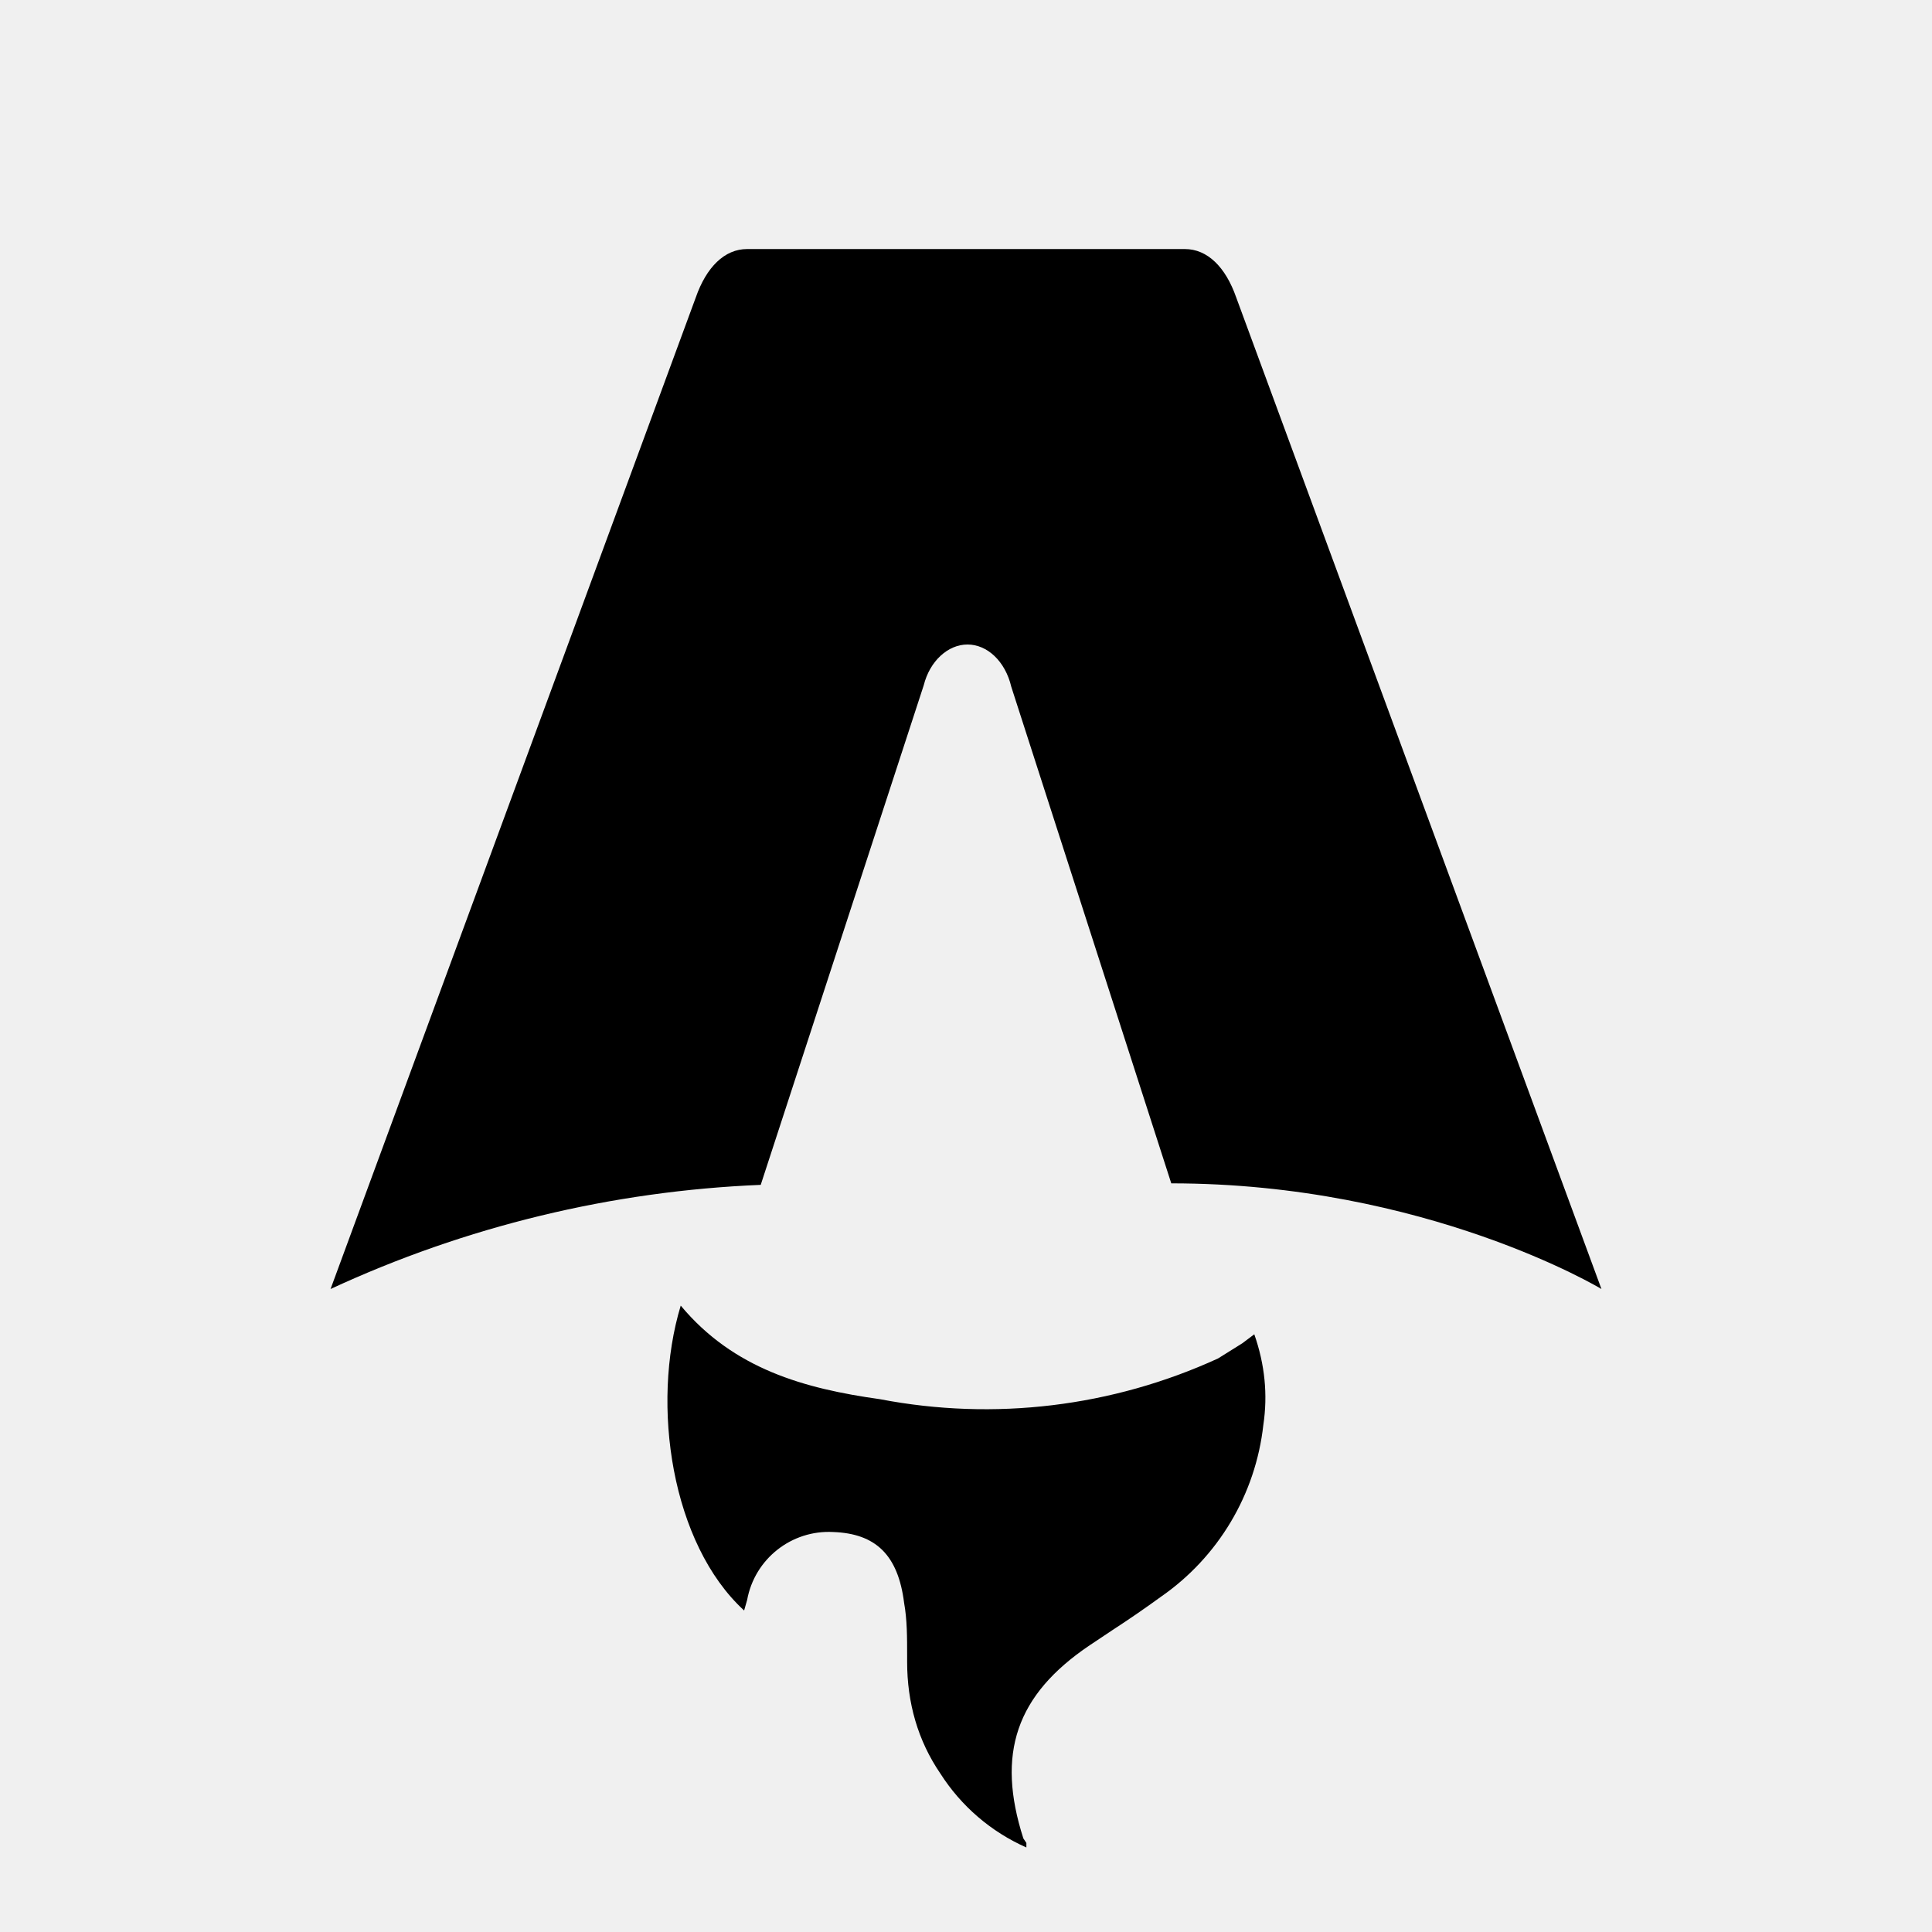
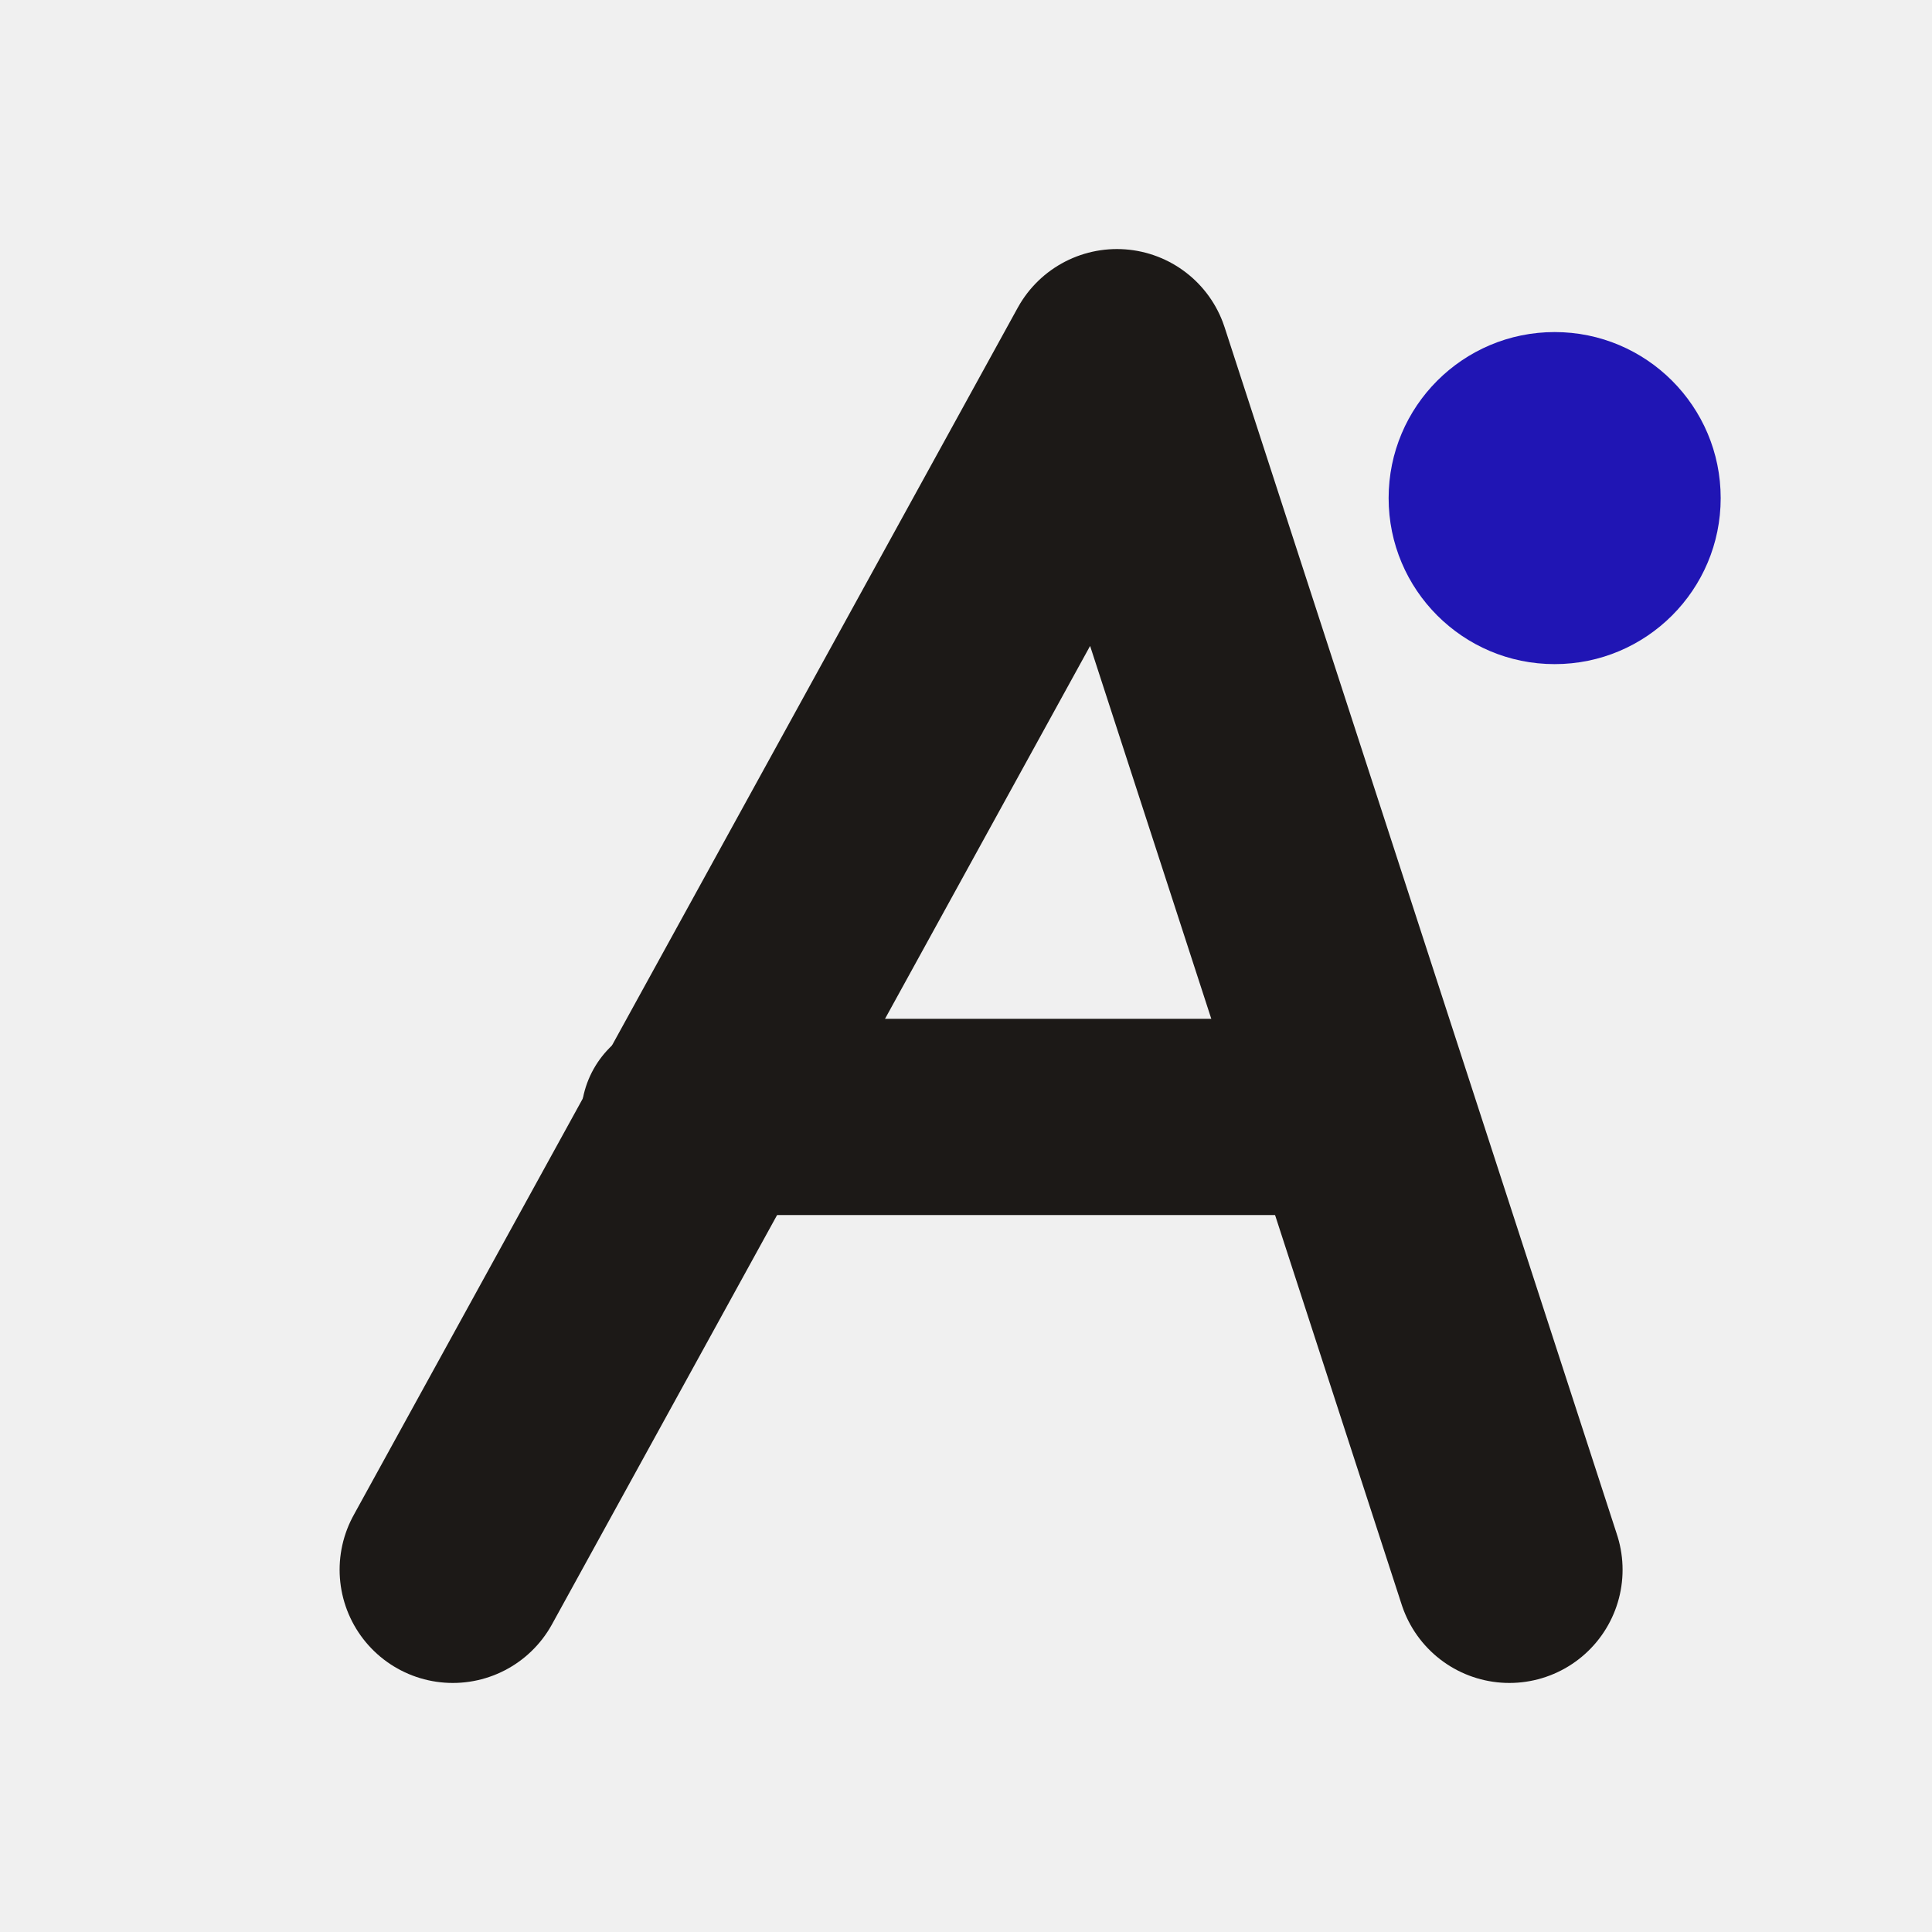
- <svg xmlns="http://www.w3.org/2000/svg" fill="none" viewBox="0 0 128 128">
-   <path d="M50.4 78.5a75.1 75.1 0 0 0-28.5 6.9l24.2-65.7c.7-2 1.9-3.2 3.4-3.2h29c1.5 0 2.7 1.2 3.4 3.2l24.2 65.7s-11.6-7-28.5-7L67 45.5c-.4-1.7-1.6-2.8-2.9-2.8-1.3 0-2.5 1.1-2.9 2.7L50.4 78.5Zm-1.1 28.2Zm-4.2-20.2c-2 6.6-.6 15.8 4.2 20.2a17.5 17.5 0 0 1 .2-.7 5.5 5.5 0 0 1 5.7-4.5c2.8.1 4.3 1.5 4.7 4.7.2 1.1.2 2.3.2 3.5v.4c0 2.7.7 5.2 2.2 7.4a13 13 0 0 0 5.7 4.9v-.3l-.2-.3c-1.8-5.6-.5-9.5 4.4-12.8l1.5-1a73 73 0 0 0 3.2-2.2 16 16 0 0 0 6.8-11.4c.3-2 .1-4-.6-6l-.8.6-1.6 1a37 37 0 0 1-22.4 2.7c-5-.7-9.7-2-13.2-6.2Z" />
+ <svg xmlns="http://www.w3.org/2000/svg" viewBox="0 0 128 128" fill="none">
+   <path class="stroke" d="M30 104 L74 24 L100 104" stroke-width="15" stroke-linecap="round" stroke-linejoin="round" />
+   <path class="stroke" d="M45 74 L90 74" stroke-width="13" stroke-linecap="round" />
+   <circle cx="103" cy="33" r="11" fill="#2015B4" />
  <style>
-         path { fill: #000; }
+         .stroke { stroke: #1C1917; }
        @media (prefers-color-scheme: dark) {
-             path { fill: #FFF; }
+             .stroke { stroke: #FFF; }
        }
    </style>
</svg>
